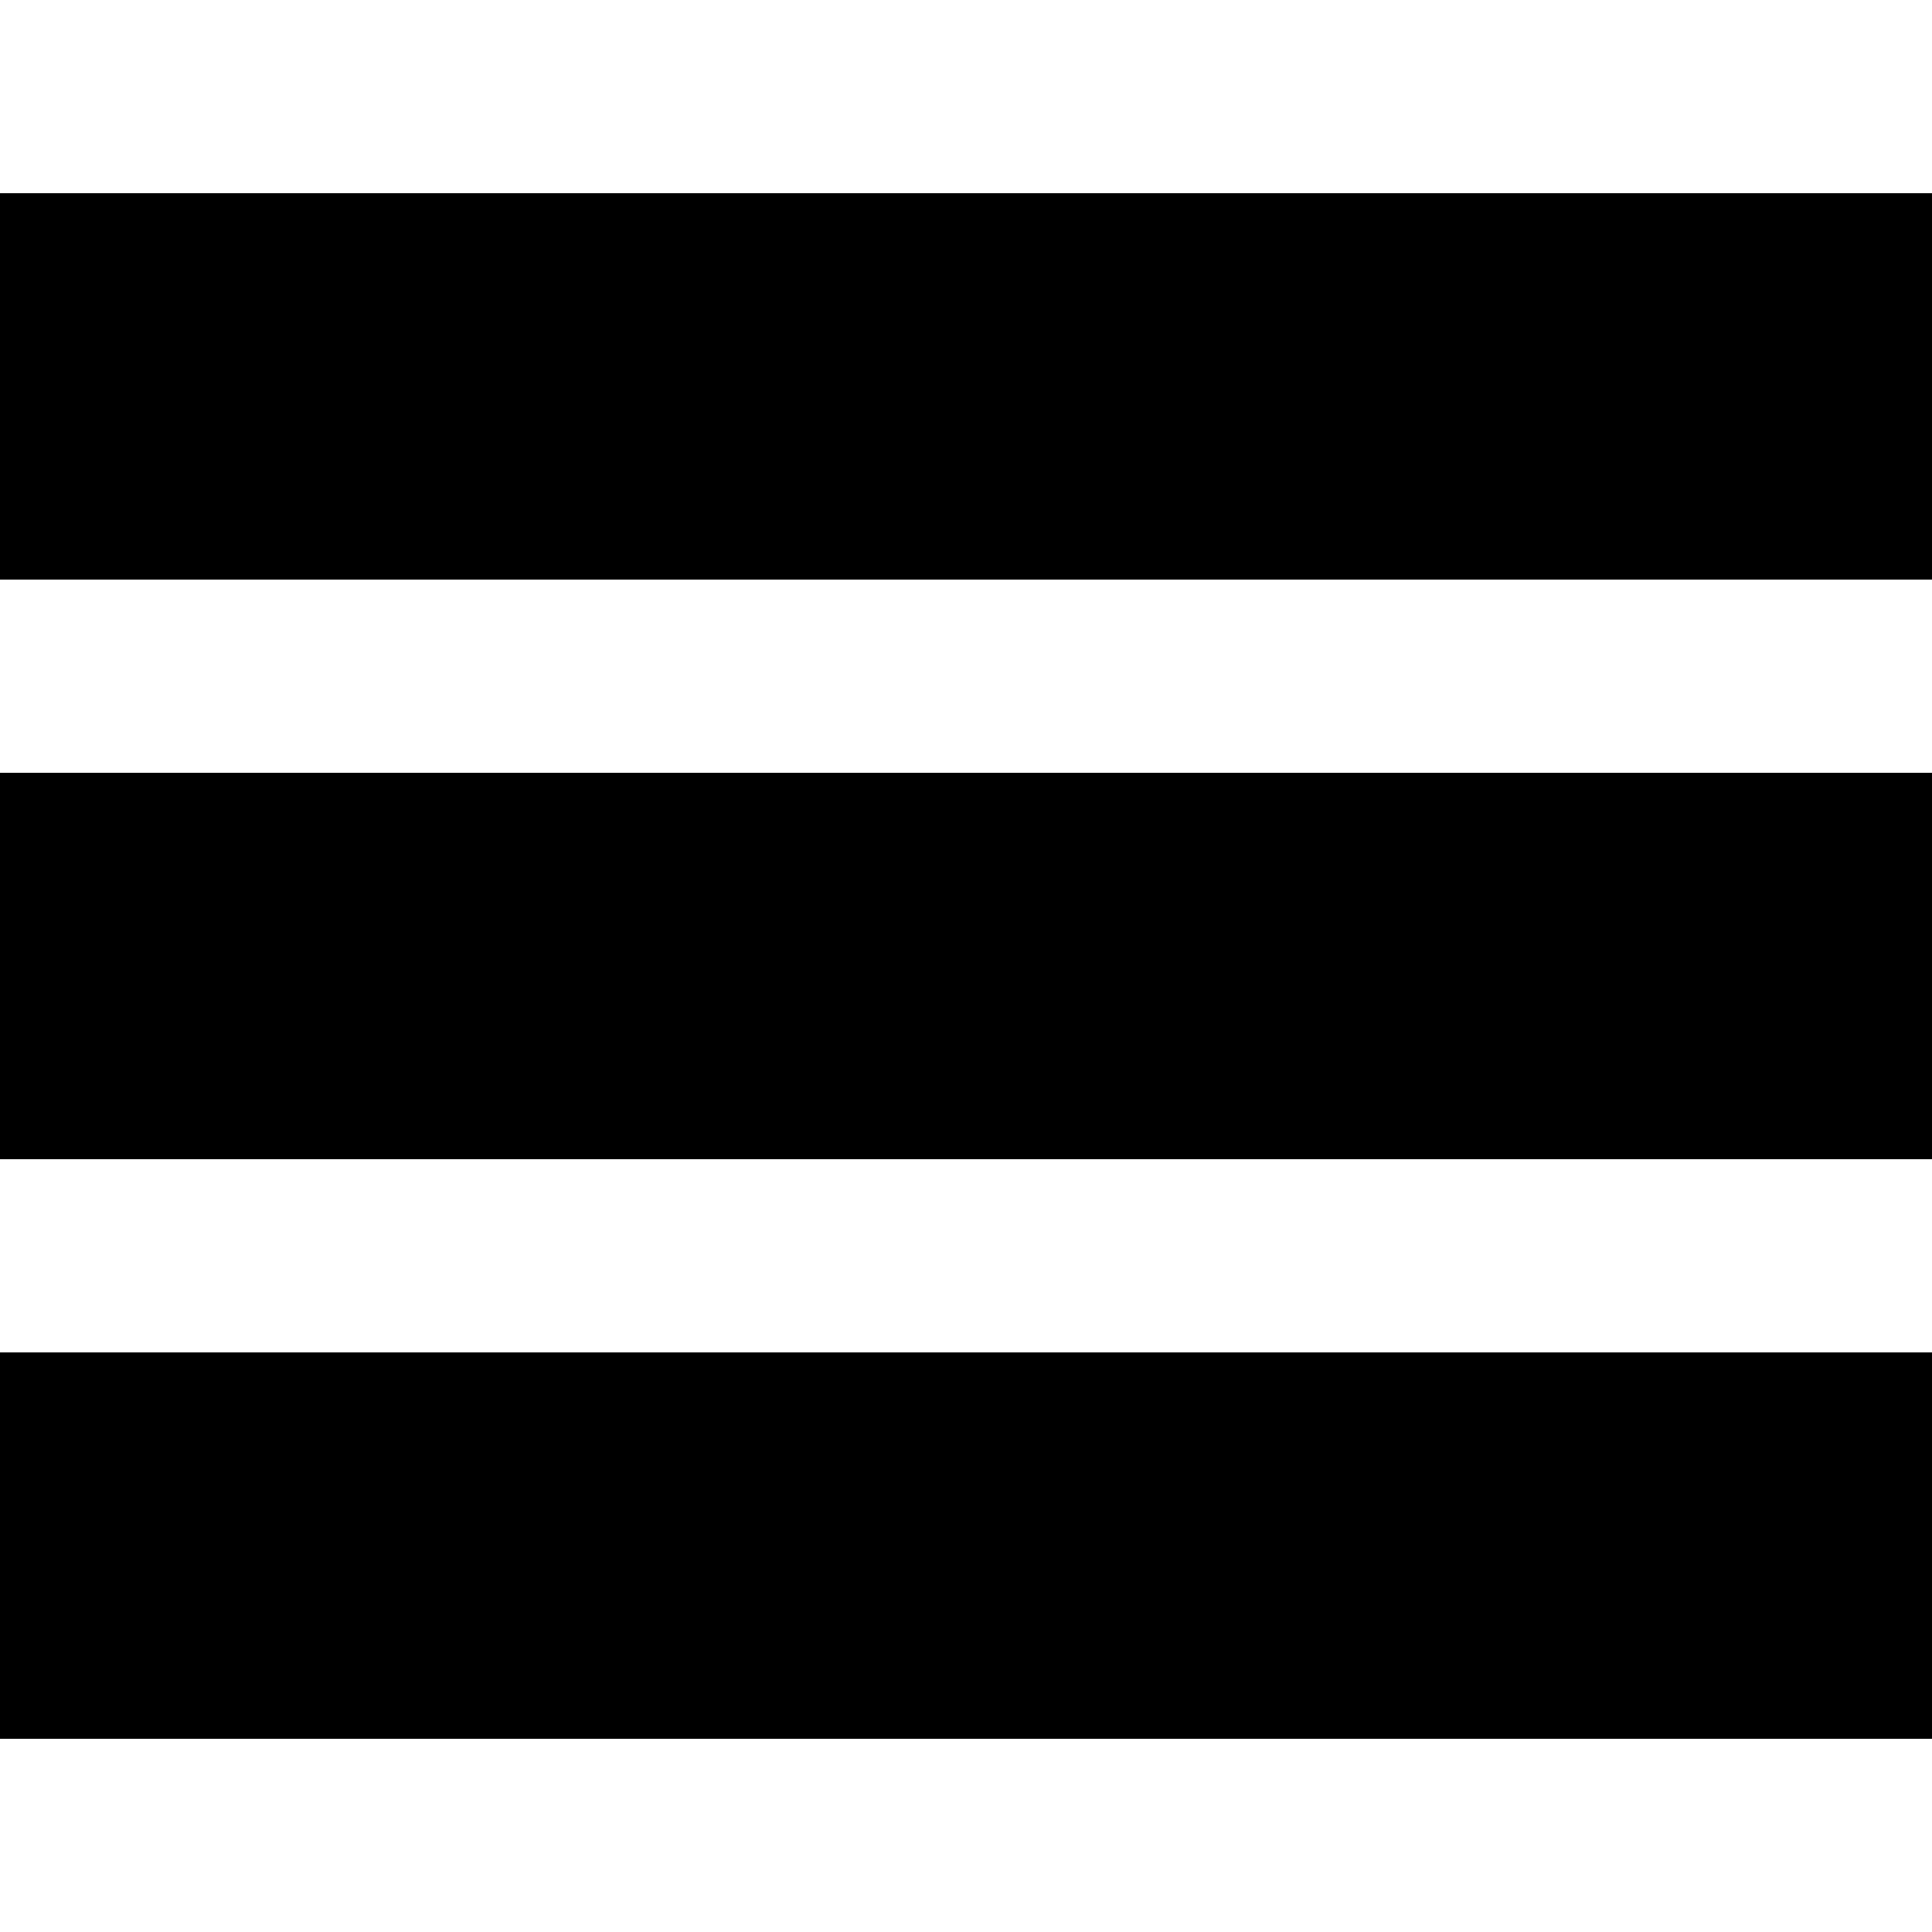
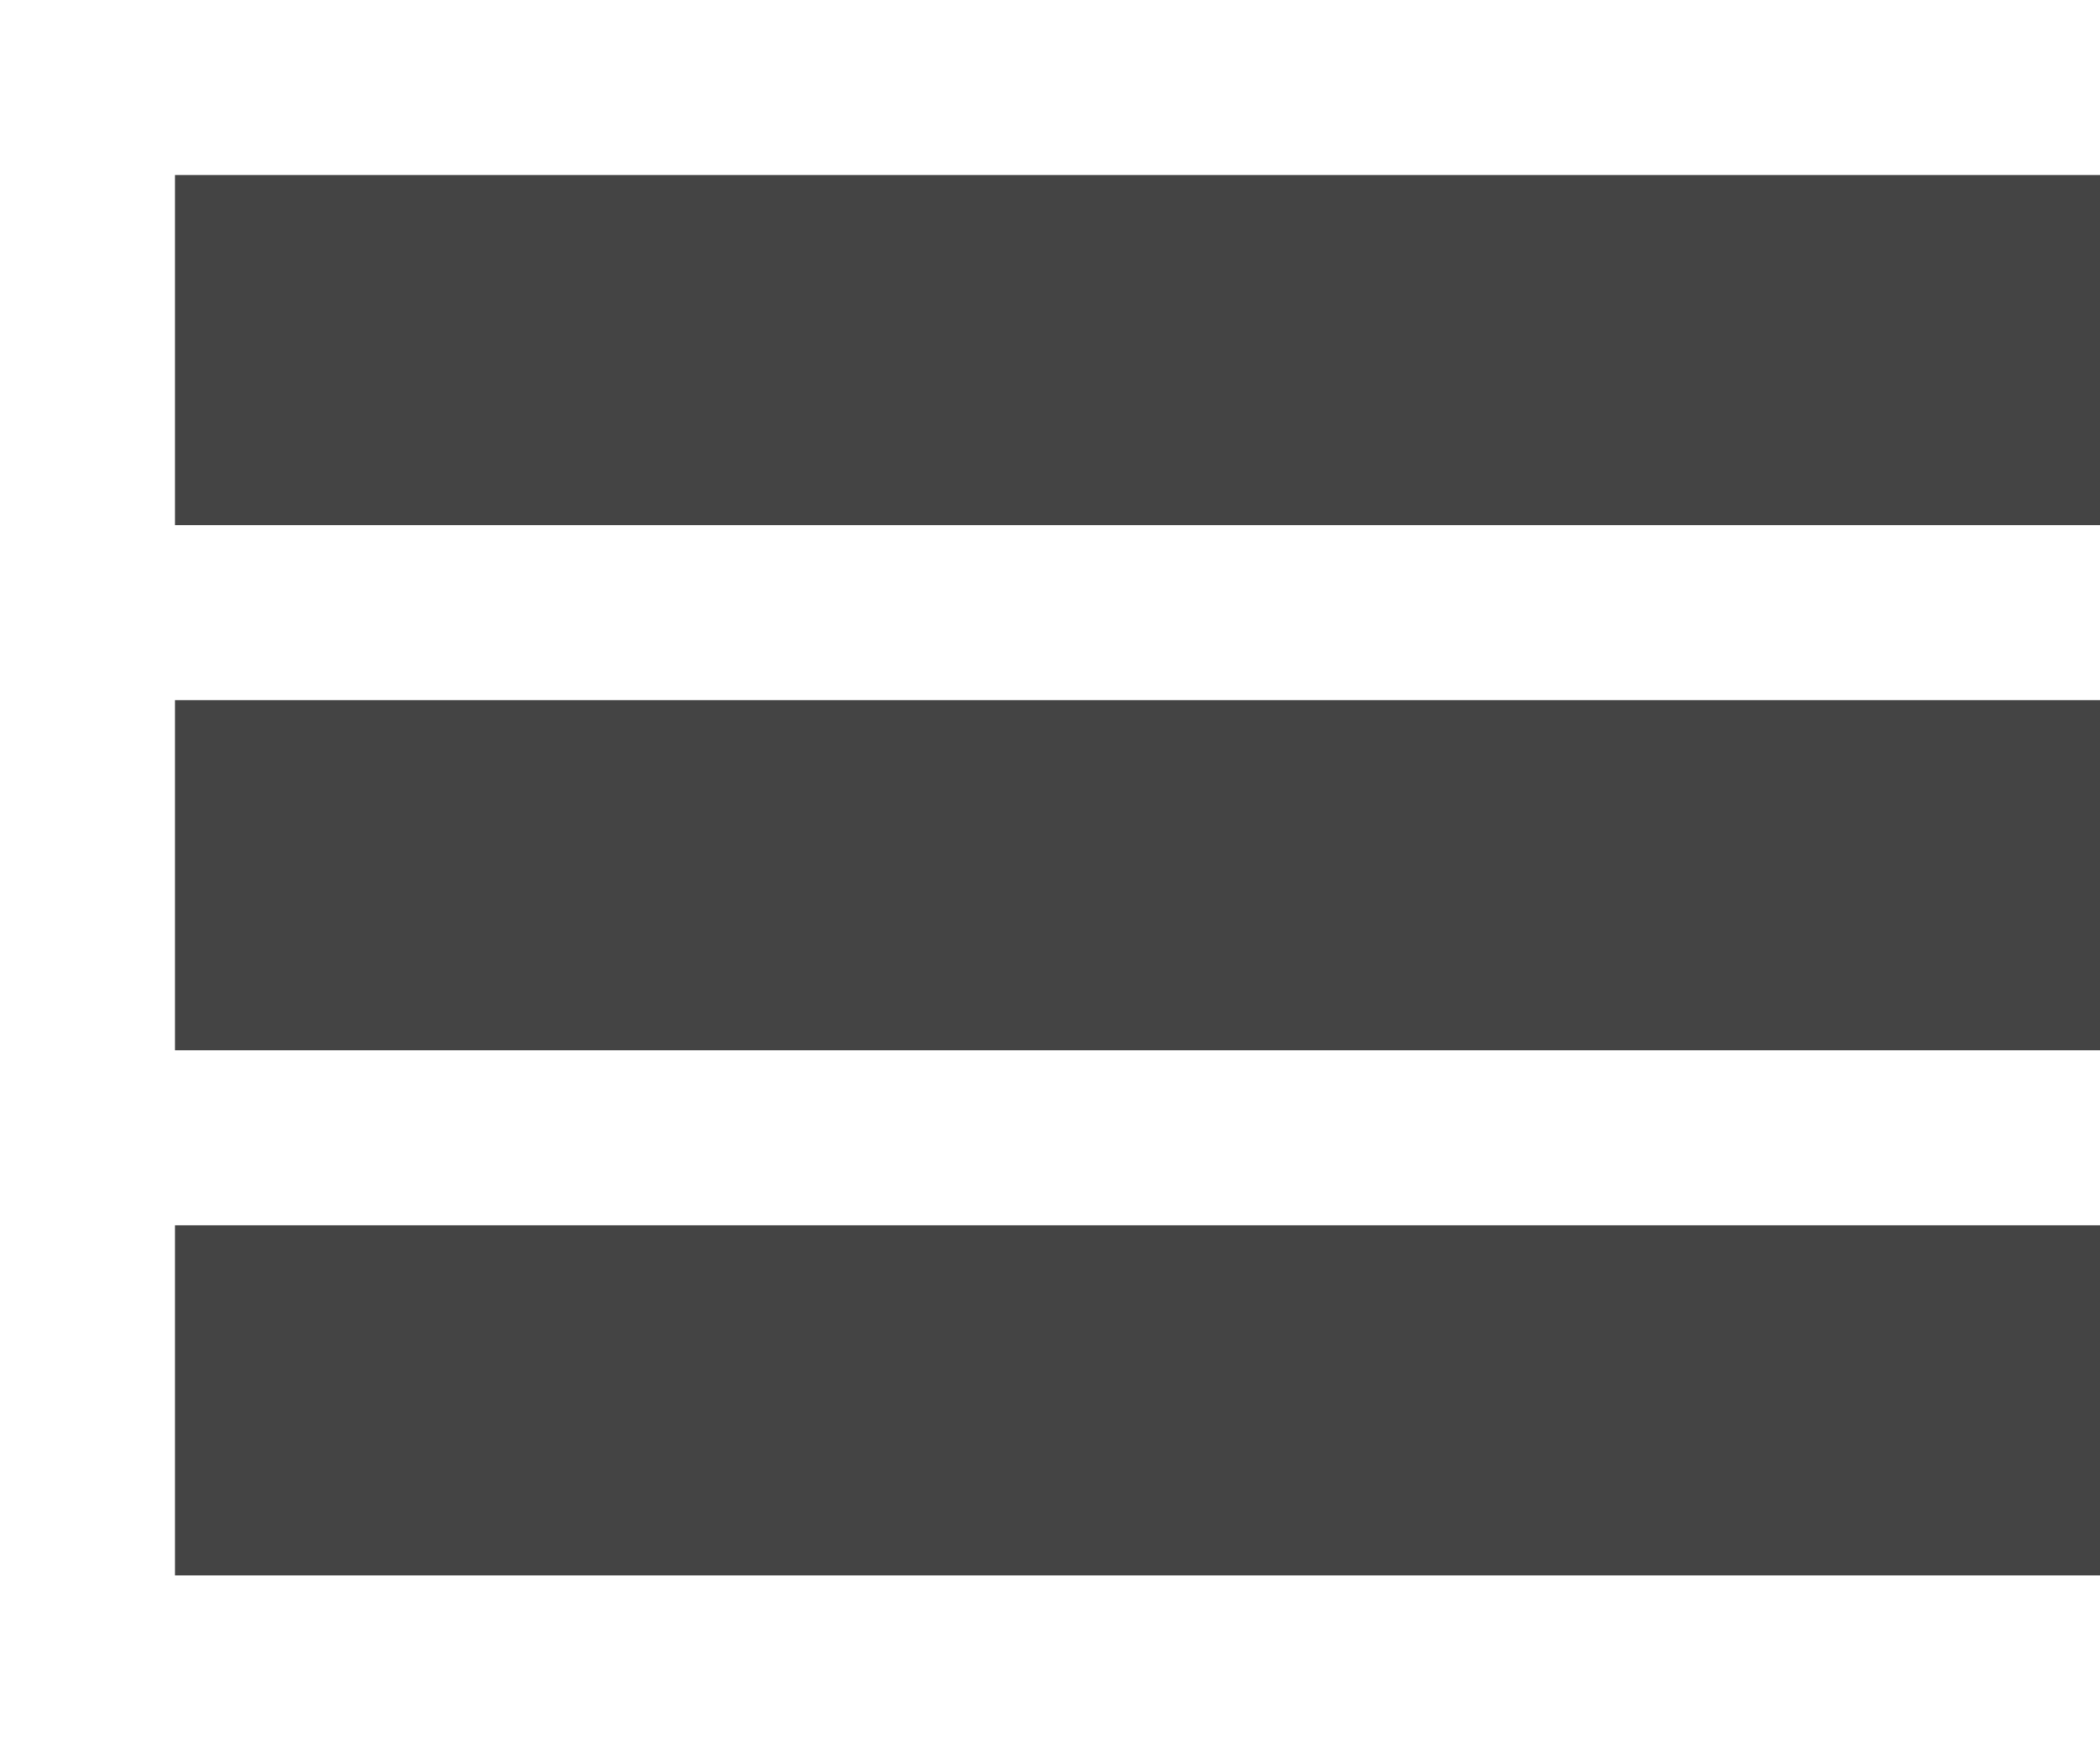
- <svg xmlns="http://www.w3.org/2000/svg" version="1.1" id="Your_Icon" x="0px" y="0px" width="100px" height="100px" viewBox="0 0 100 100" enable-background="new 0 0 100 100" xml:space="preserve">
-   <rect y="10" width="100" height="20" />
-   <rect y="40" width="100" height="20" />
-   <rect y="70" width="100" height="20" />
+ <svg xmlns="http://www.w3.org/2000/svg" version="1.1" id="Your_Icon" x="0px" y="0px" width="120px" height="100px" viewBox="0 0 100 100" enable-background="new 0 0 100 100" xml:space="preserve">
+   <rect fill="#444" y="10" width="120" height="20" />
+   <rect fill="#444" y="40" width="120" height="20" />
+   <rect fill="#444" y="70" width="120" height="20" />
</svg>
